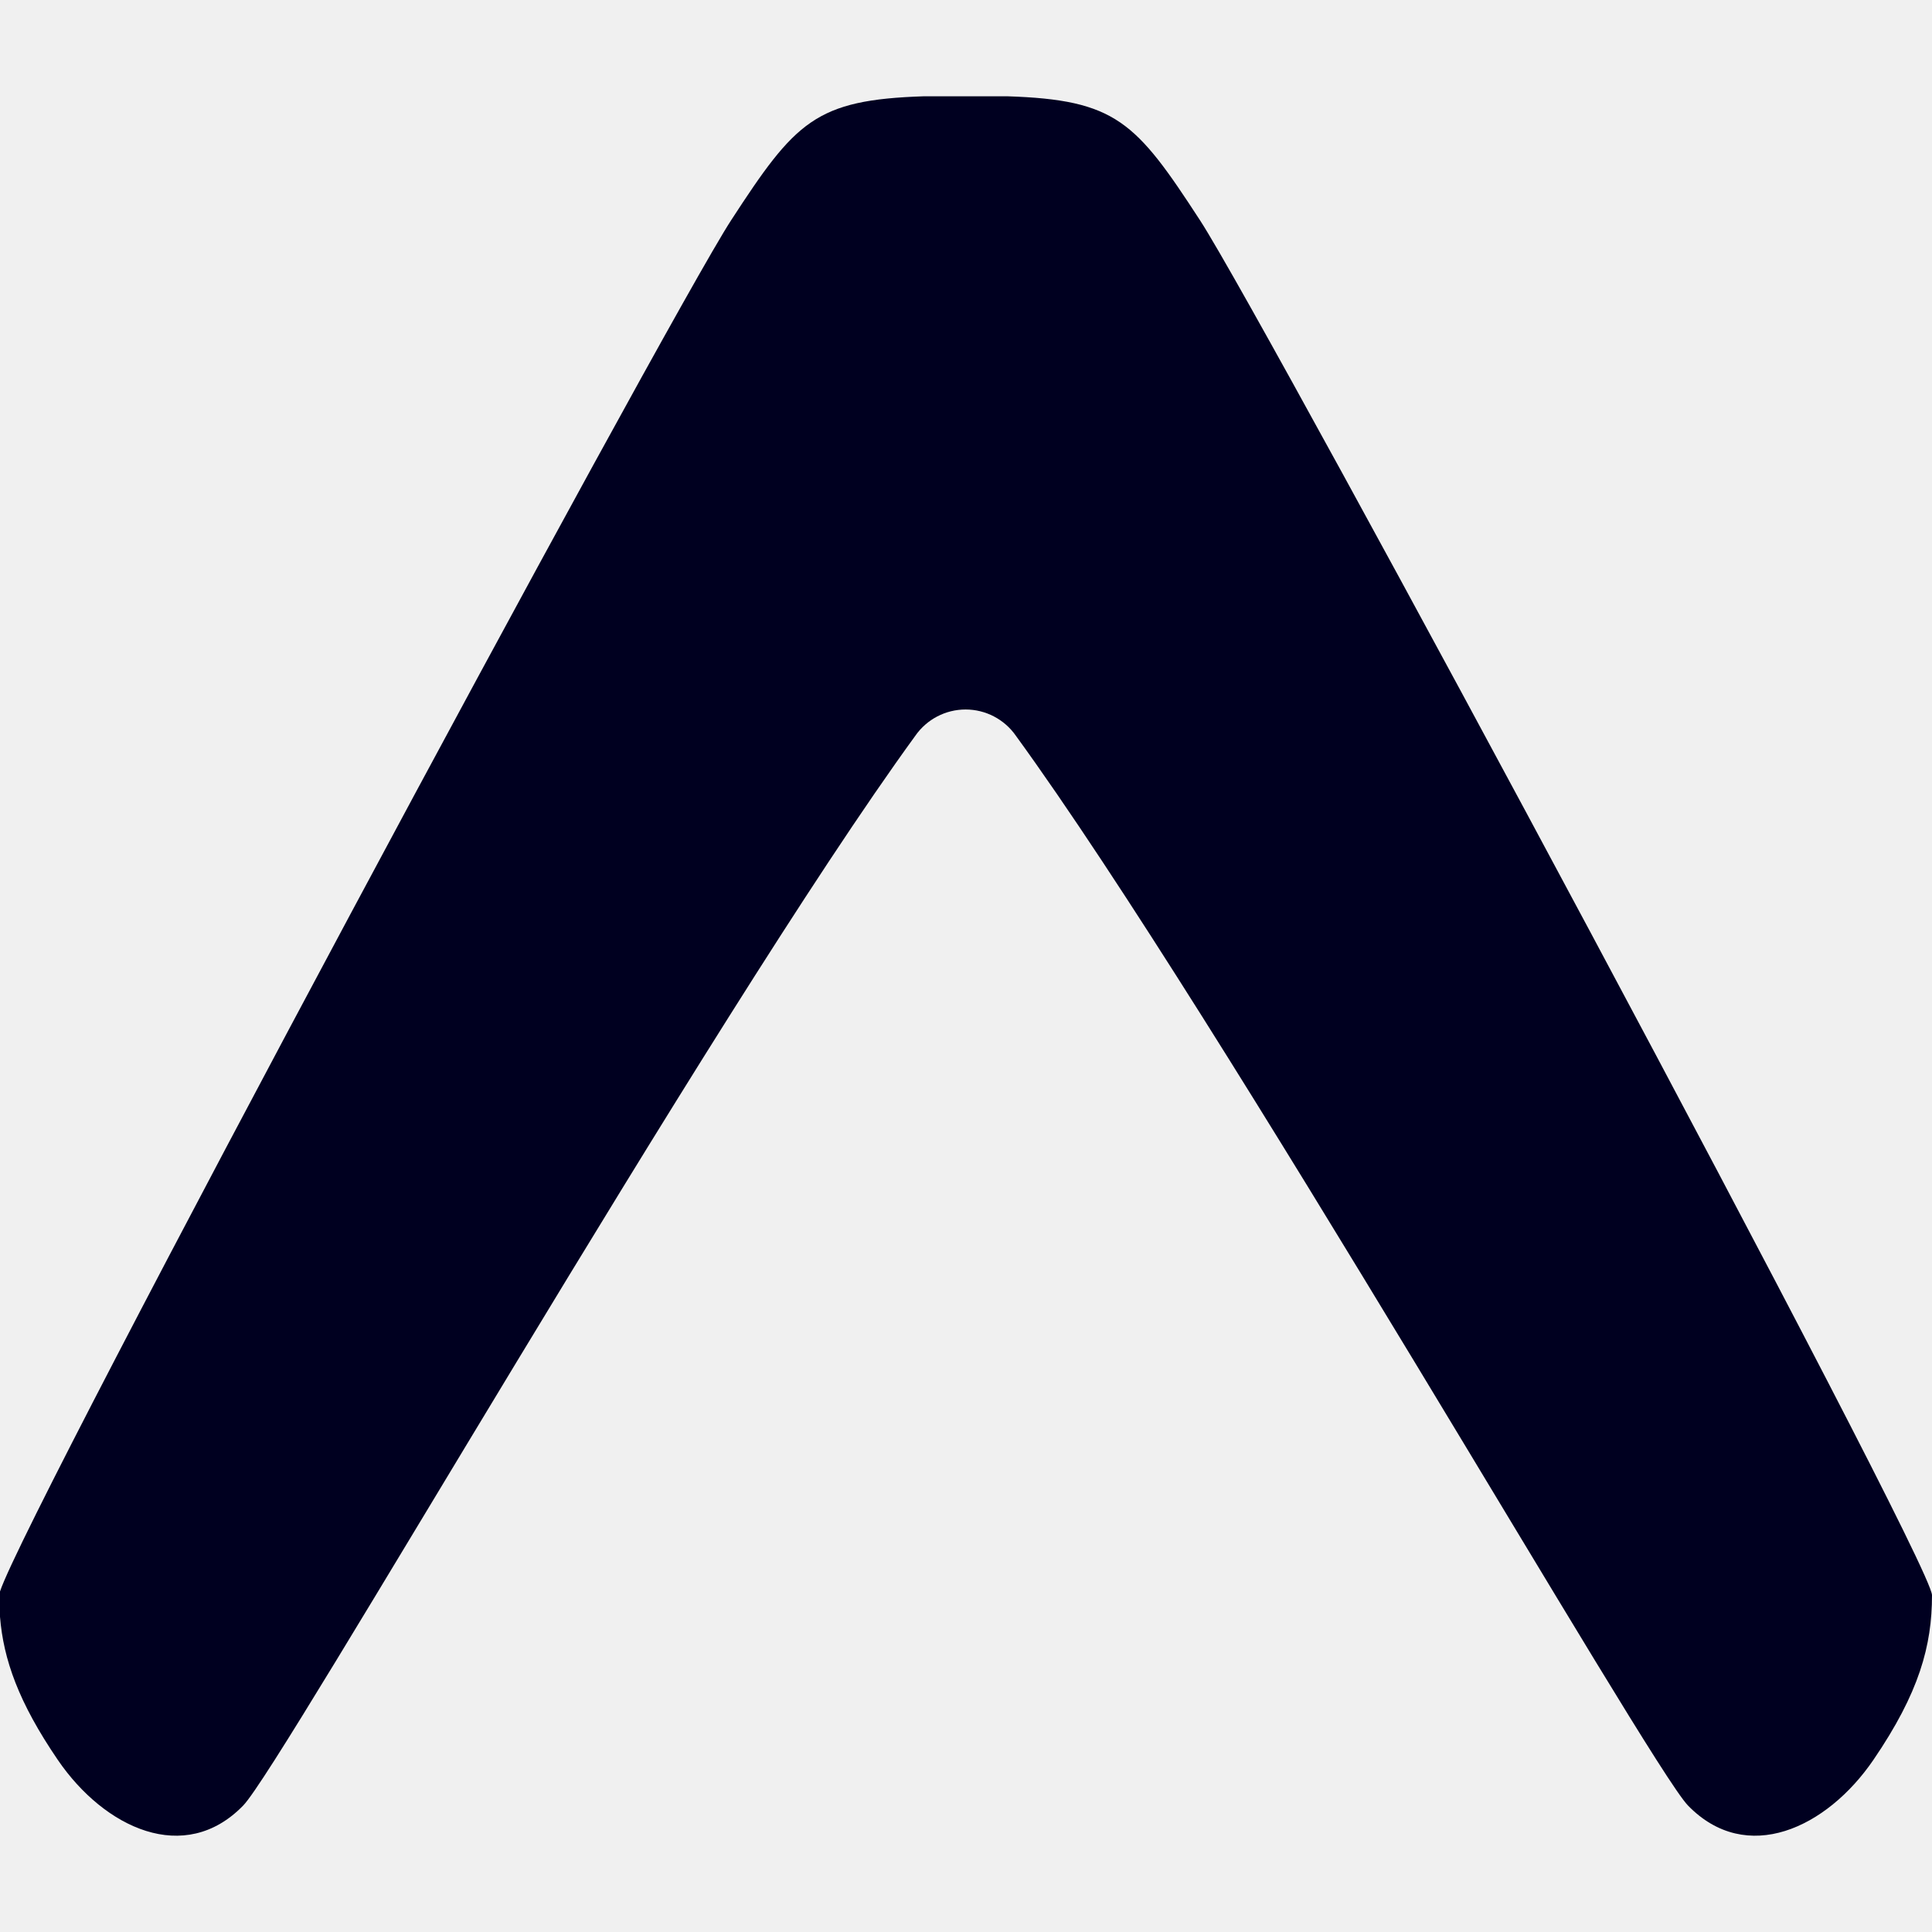
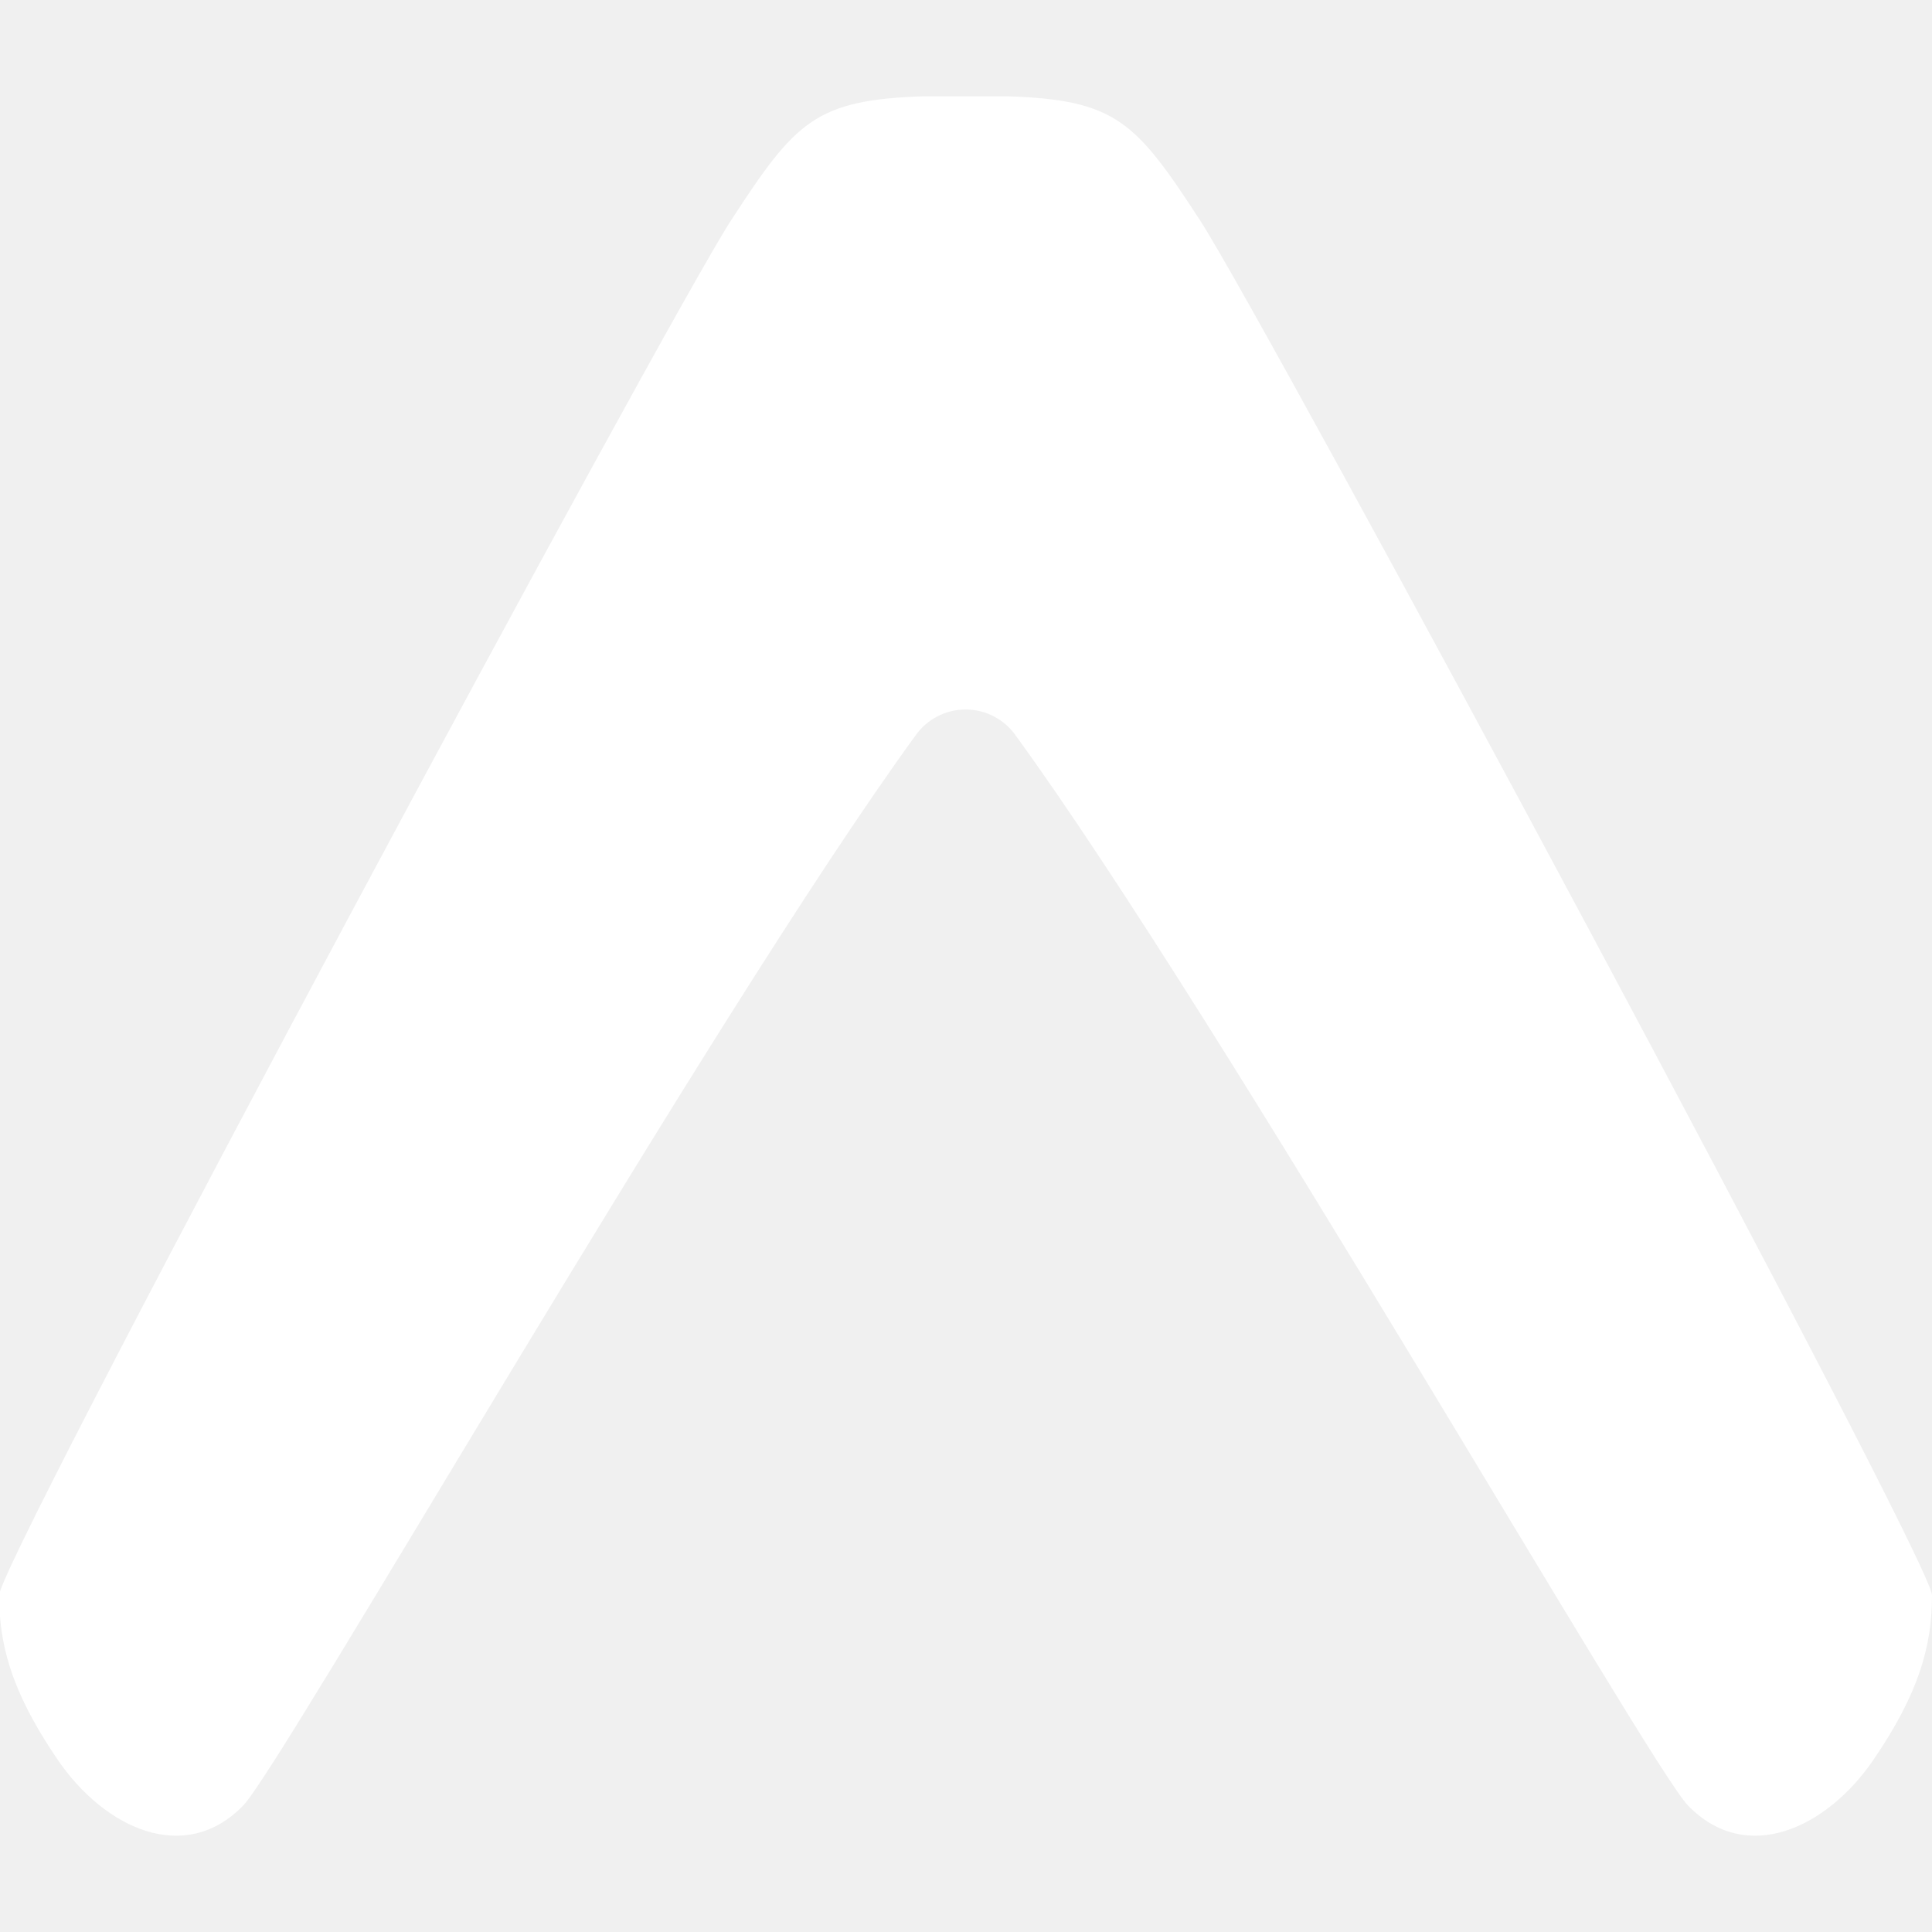
- <svg xmlns="http://www.w3.org/2000/svg" fill="#000020" role="img" viewBox="0 0 24 24">
+ <svg xmlns="http://www.w3.org/2000/svg" fill="#ffffff" role="img" viewBox="0 0 24 24">
  <path d="M0 20.084c.043.53.23 1.063.718 1.778.58.849 1.576 1.315 2.303.567.49-.505 5.794-9.776 8.35-13.29a.761.761 0 011.248 0c2.556 3.514 7.86 12.785 8.35 13.29.727.748 1.723.282 2.303-.567.57-.835.728-1.42.728-2.046 0-.426-8.26-15.798-9.092-17.078-.8-1.23-1.044-1.498-2.397-1.542h-1.032c-1.353.044-1.597.311-2.398 1.542C8.267 3.991.33 18.758 0 19.77Z" />
</svg>
